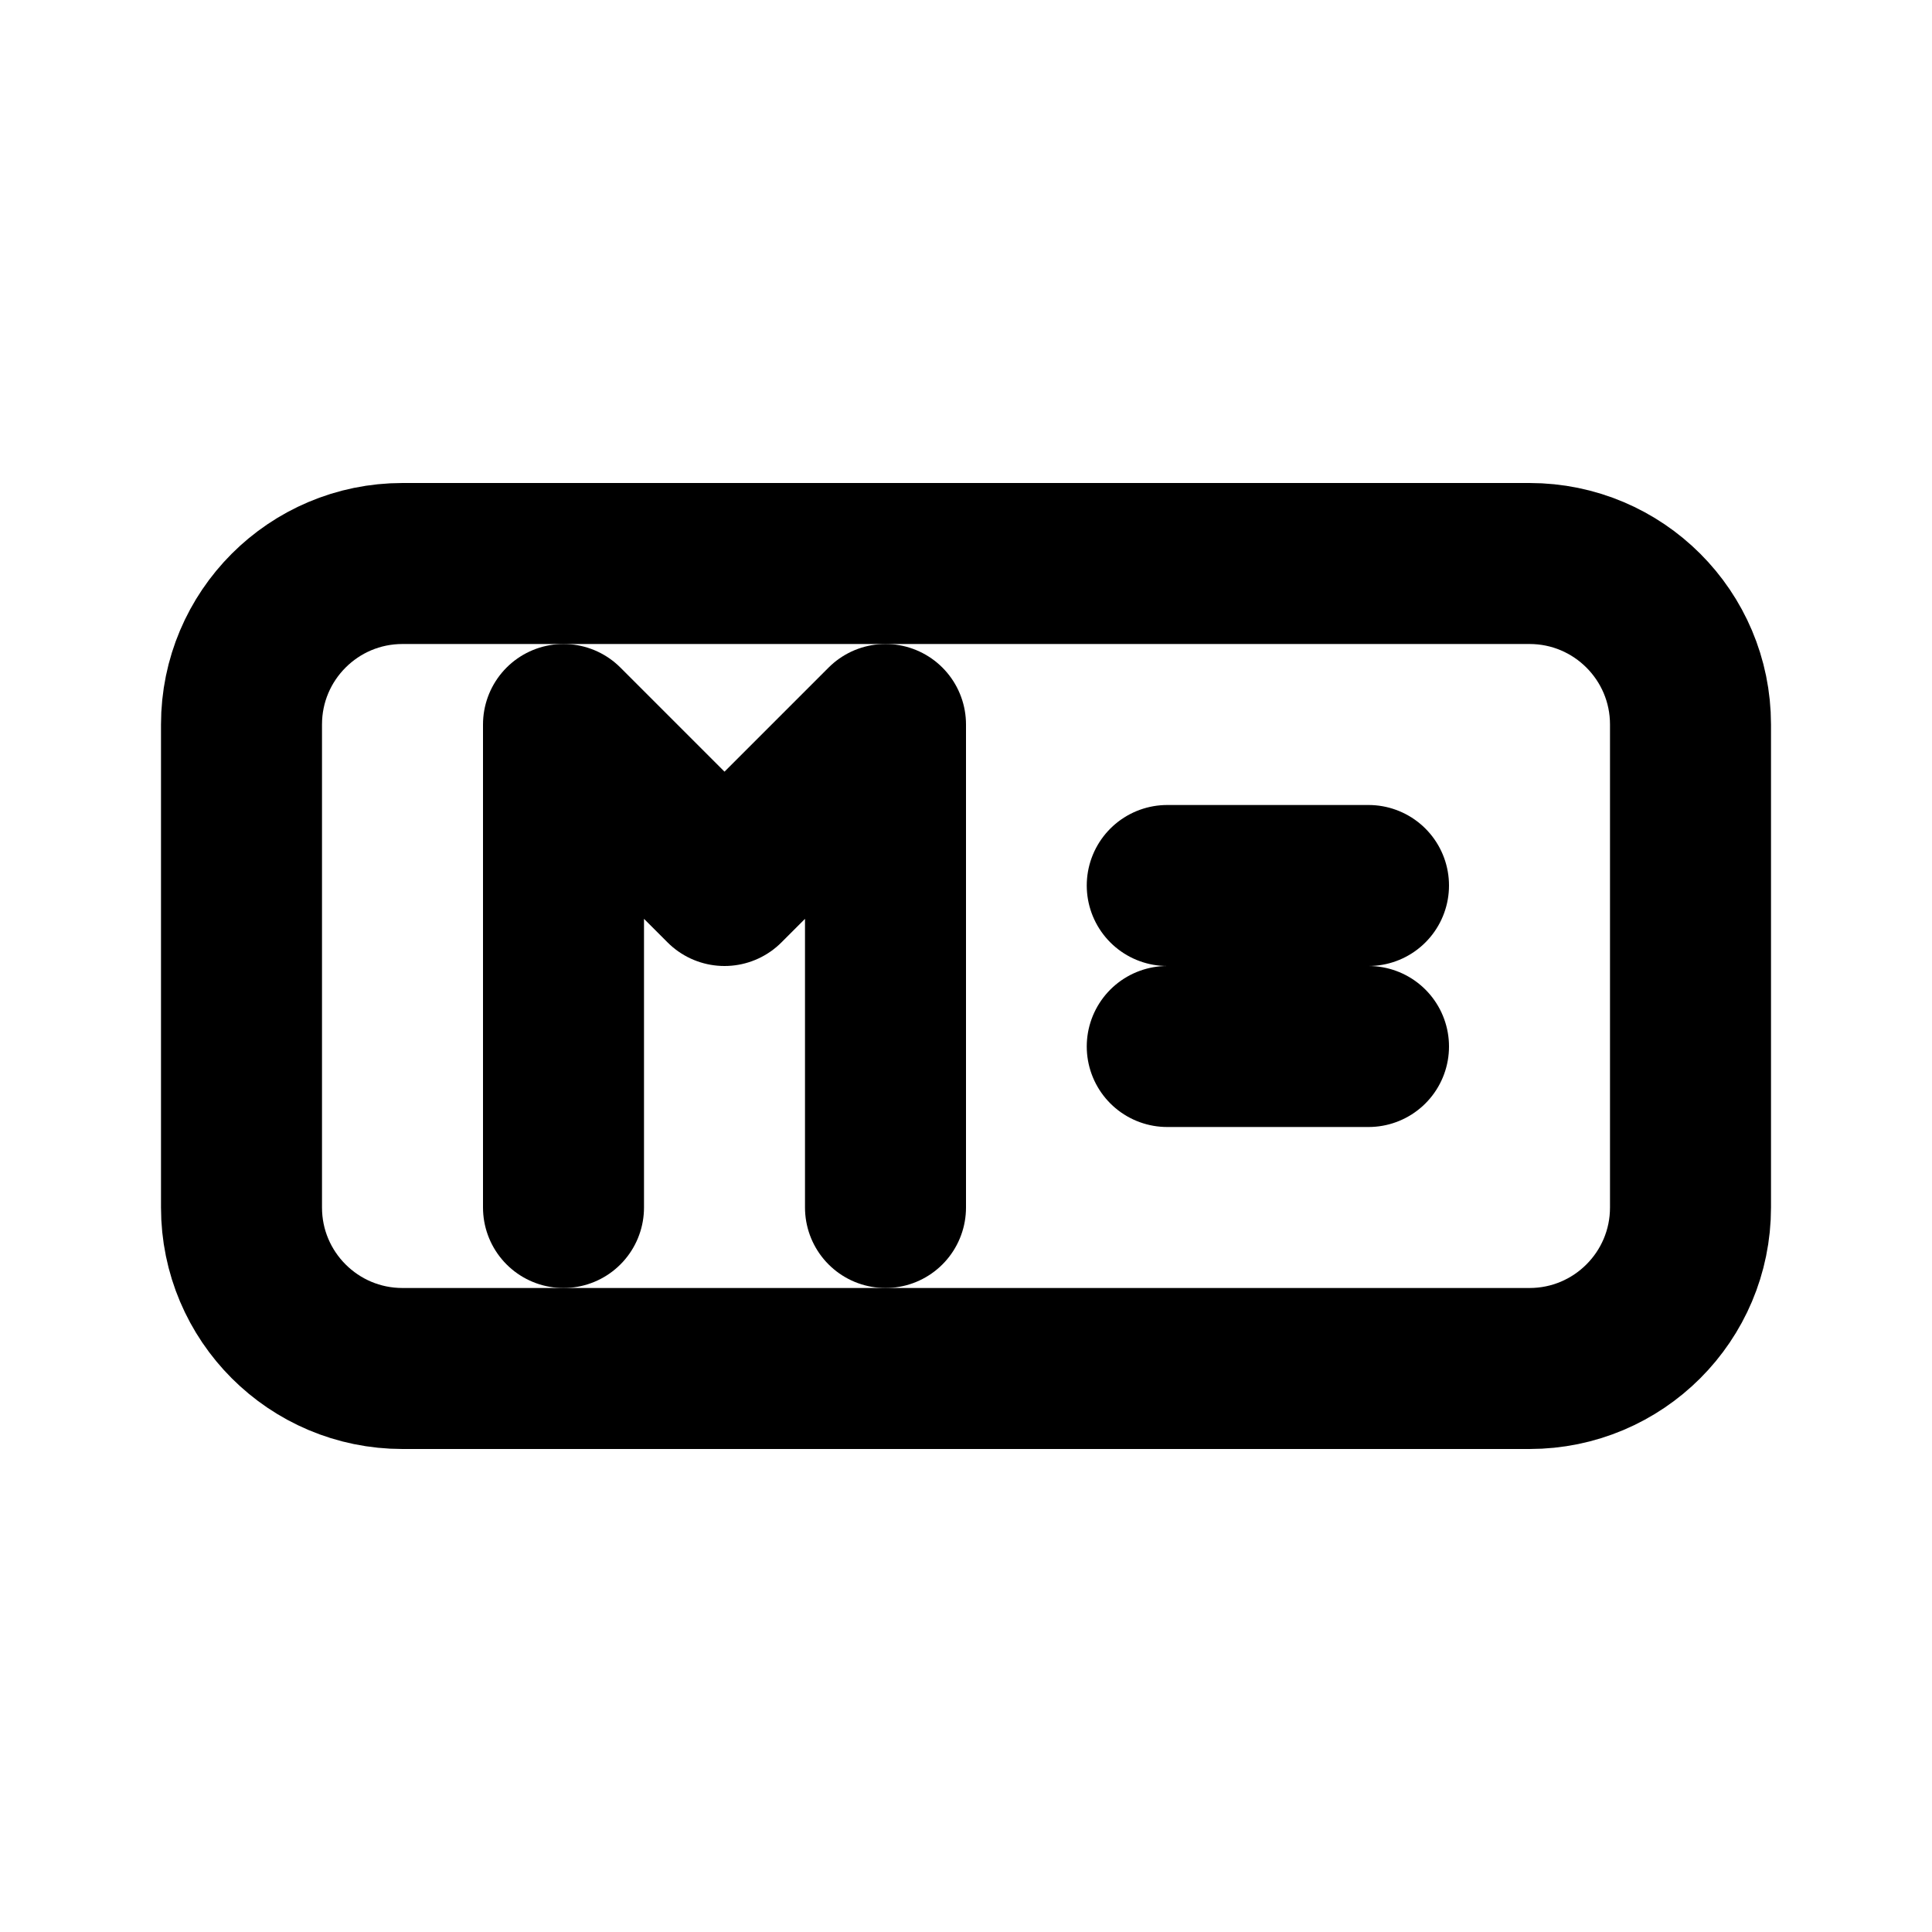
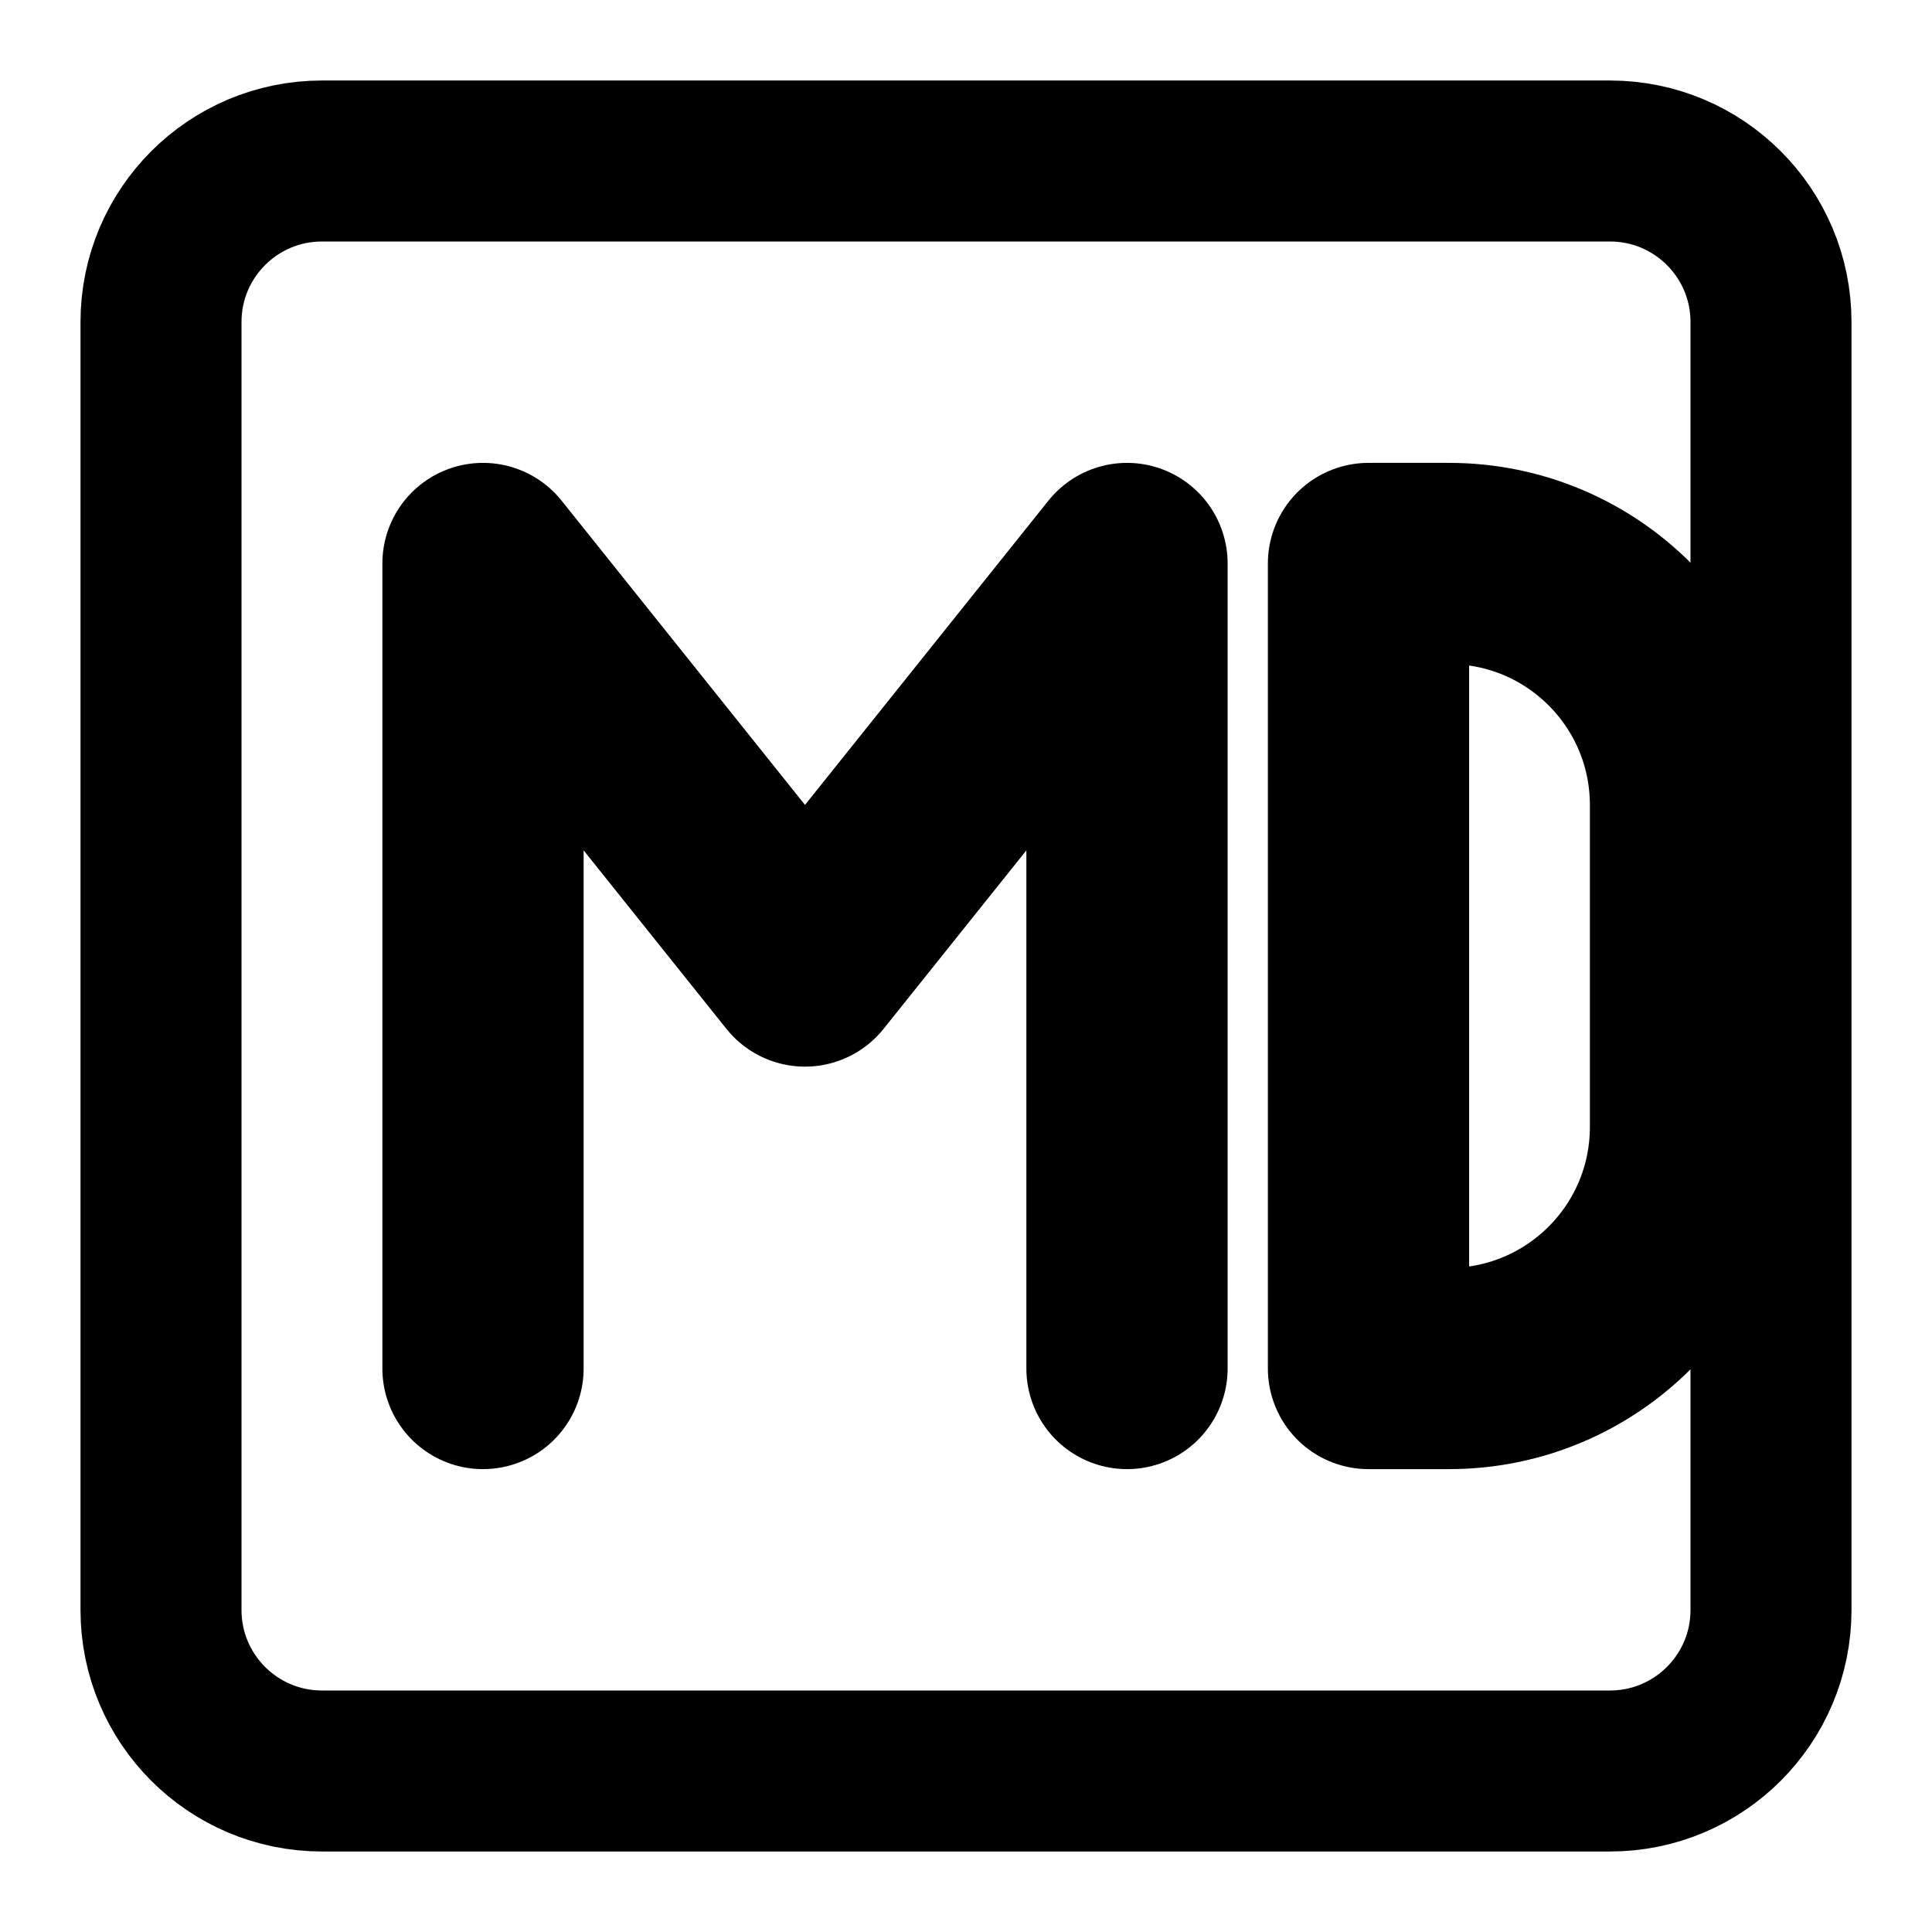
<svg xmlns="http://www.w3.org/2000/svg" width="16" height="16" viewBox="0 0 24 24" fill="none" stroke="currentColor" stroke-width="2" stroke-linecap="round" stroke-linejoin="round">
-   <path d="M21 15a2 2 0 0 1-2 2H5a2 2 0 0 1-2-2V9a2 2 0 0 1 2-2h14a2 2 0 0 1 2 2z" />
-   <path d="M7 15V9l2 2 2-2v6" />
-   <path d="M17 13h-2.5" />
-   <path d="M17 11h-2.5" />
+   <rect x="2" y="2" width="20" height="20" rx="2" ry="2" />
+   <path d="M6 7v10M6 7l4 5 4-5v10" stroke="currentColor" stroke-width="2.5" />
+   <path d="M17 7h1a3 3 0 0 1 3 3v4a3 3 0 0 1-3 3h-1V7z" stroke="currentColor" stroke-width="2.5" />
</svg>
